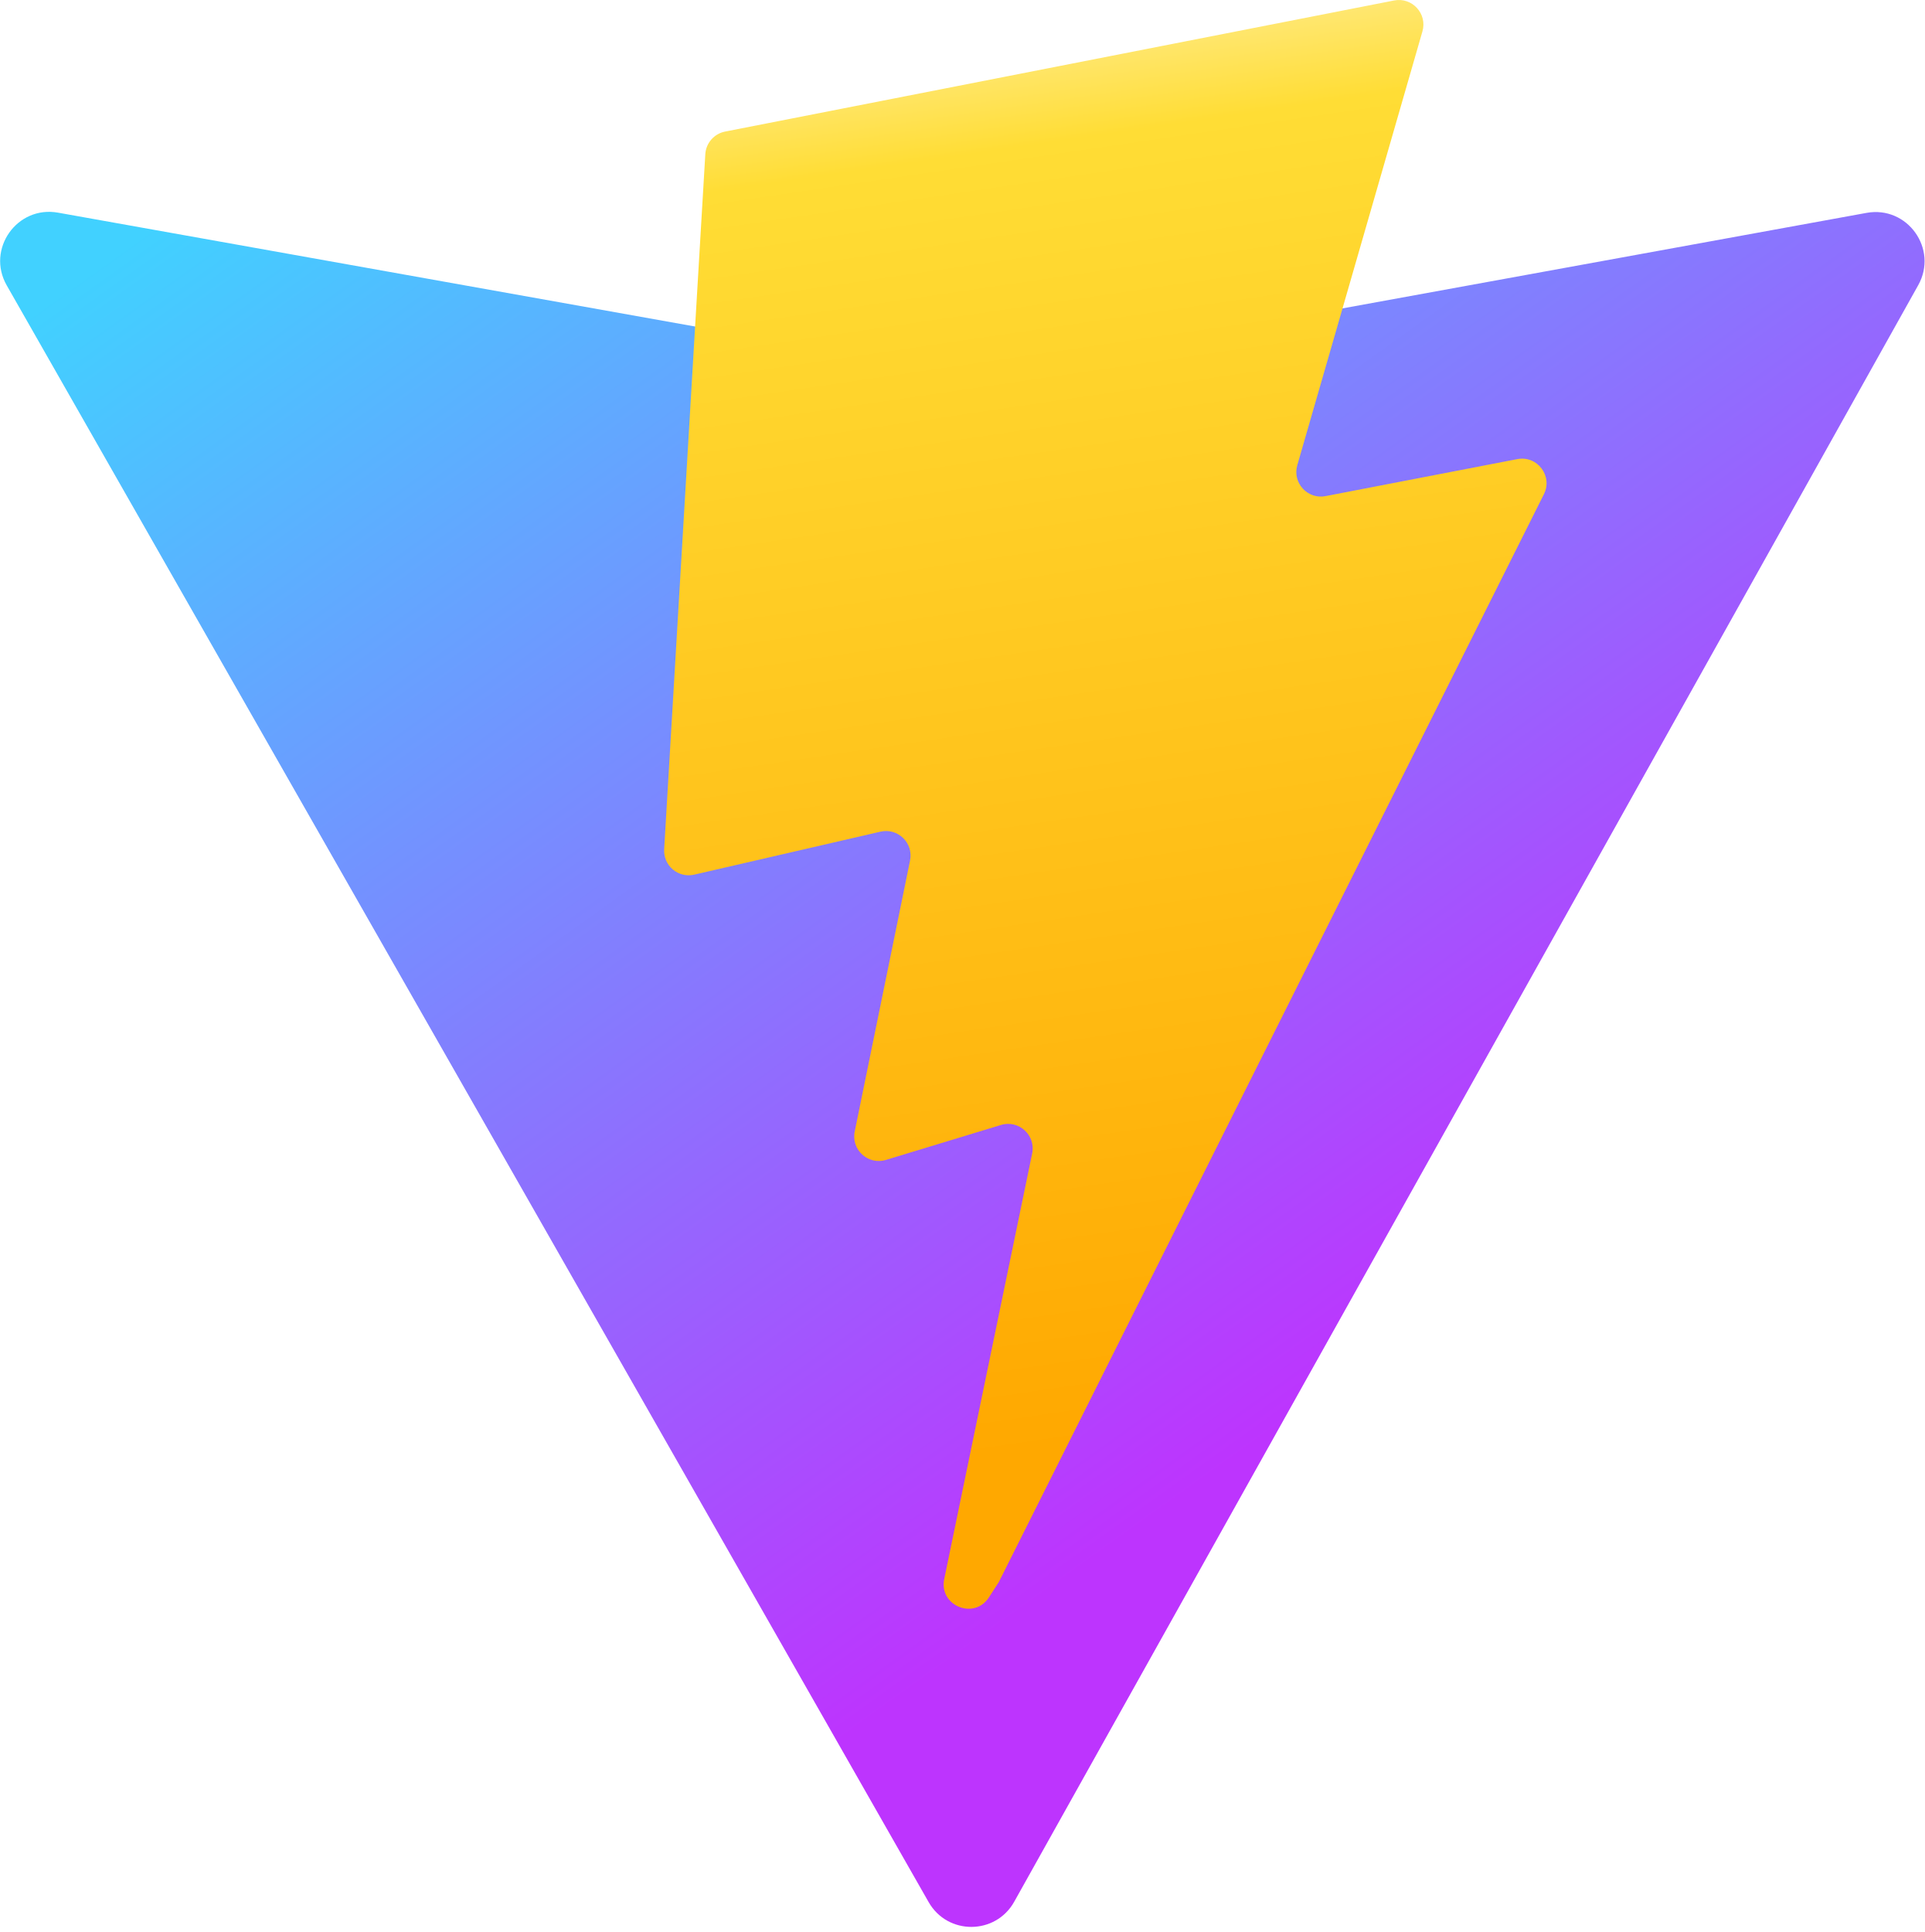
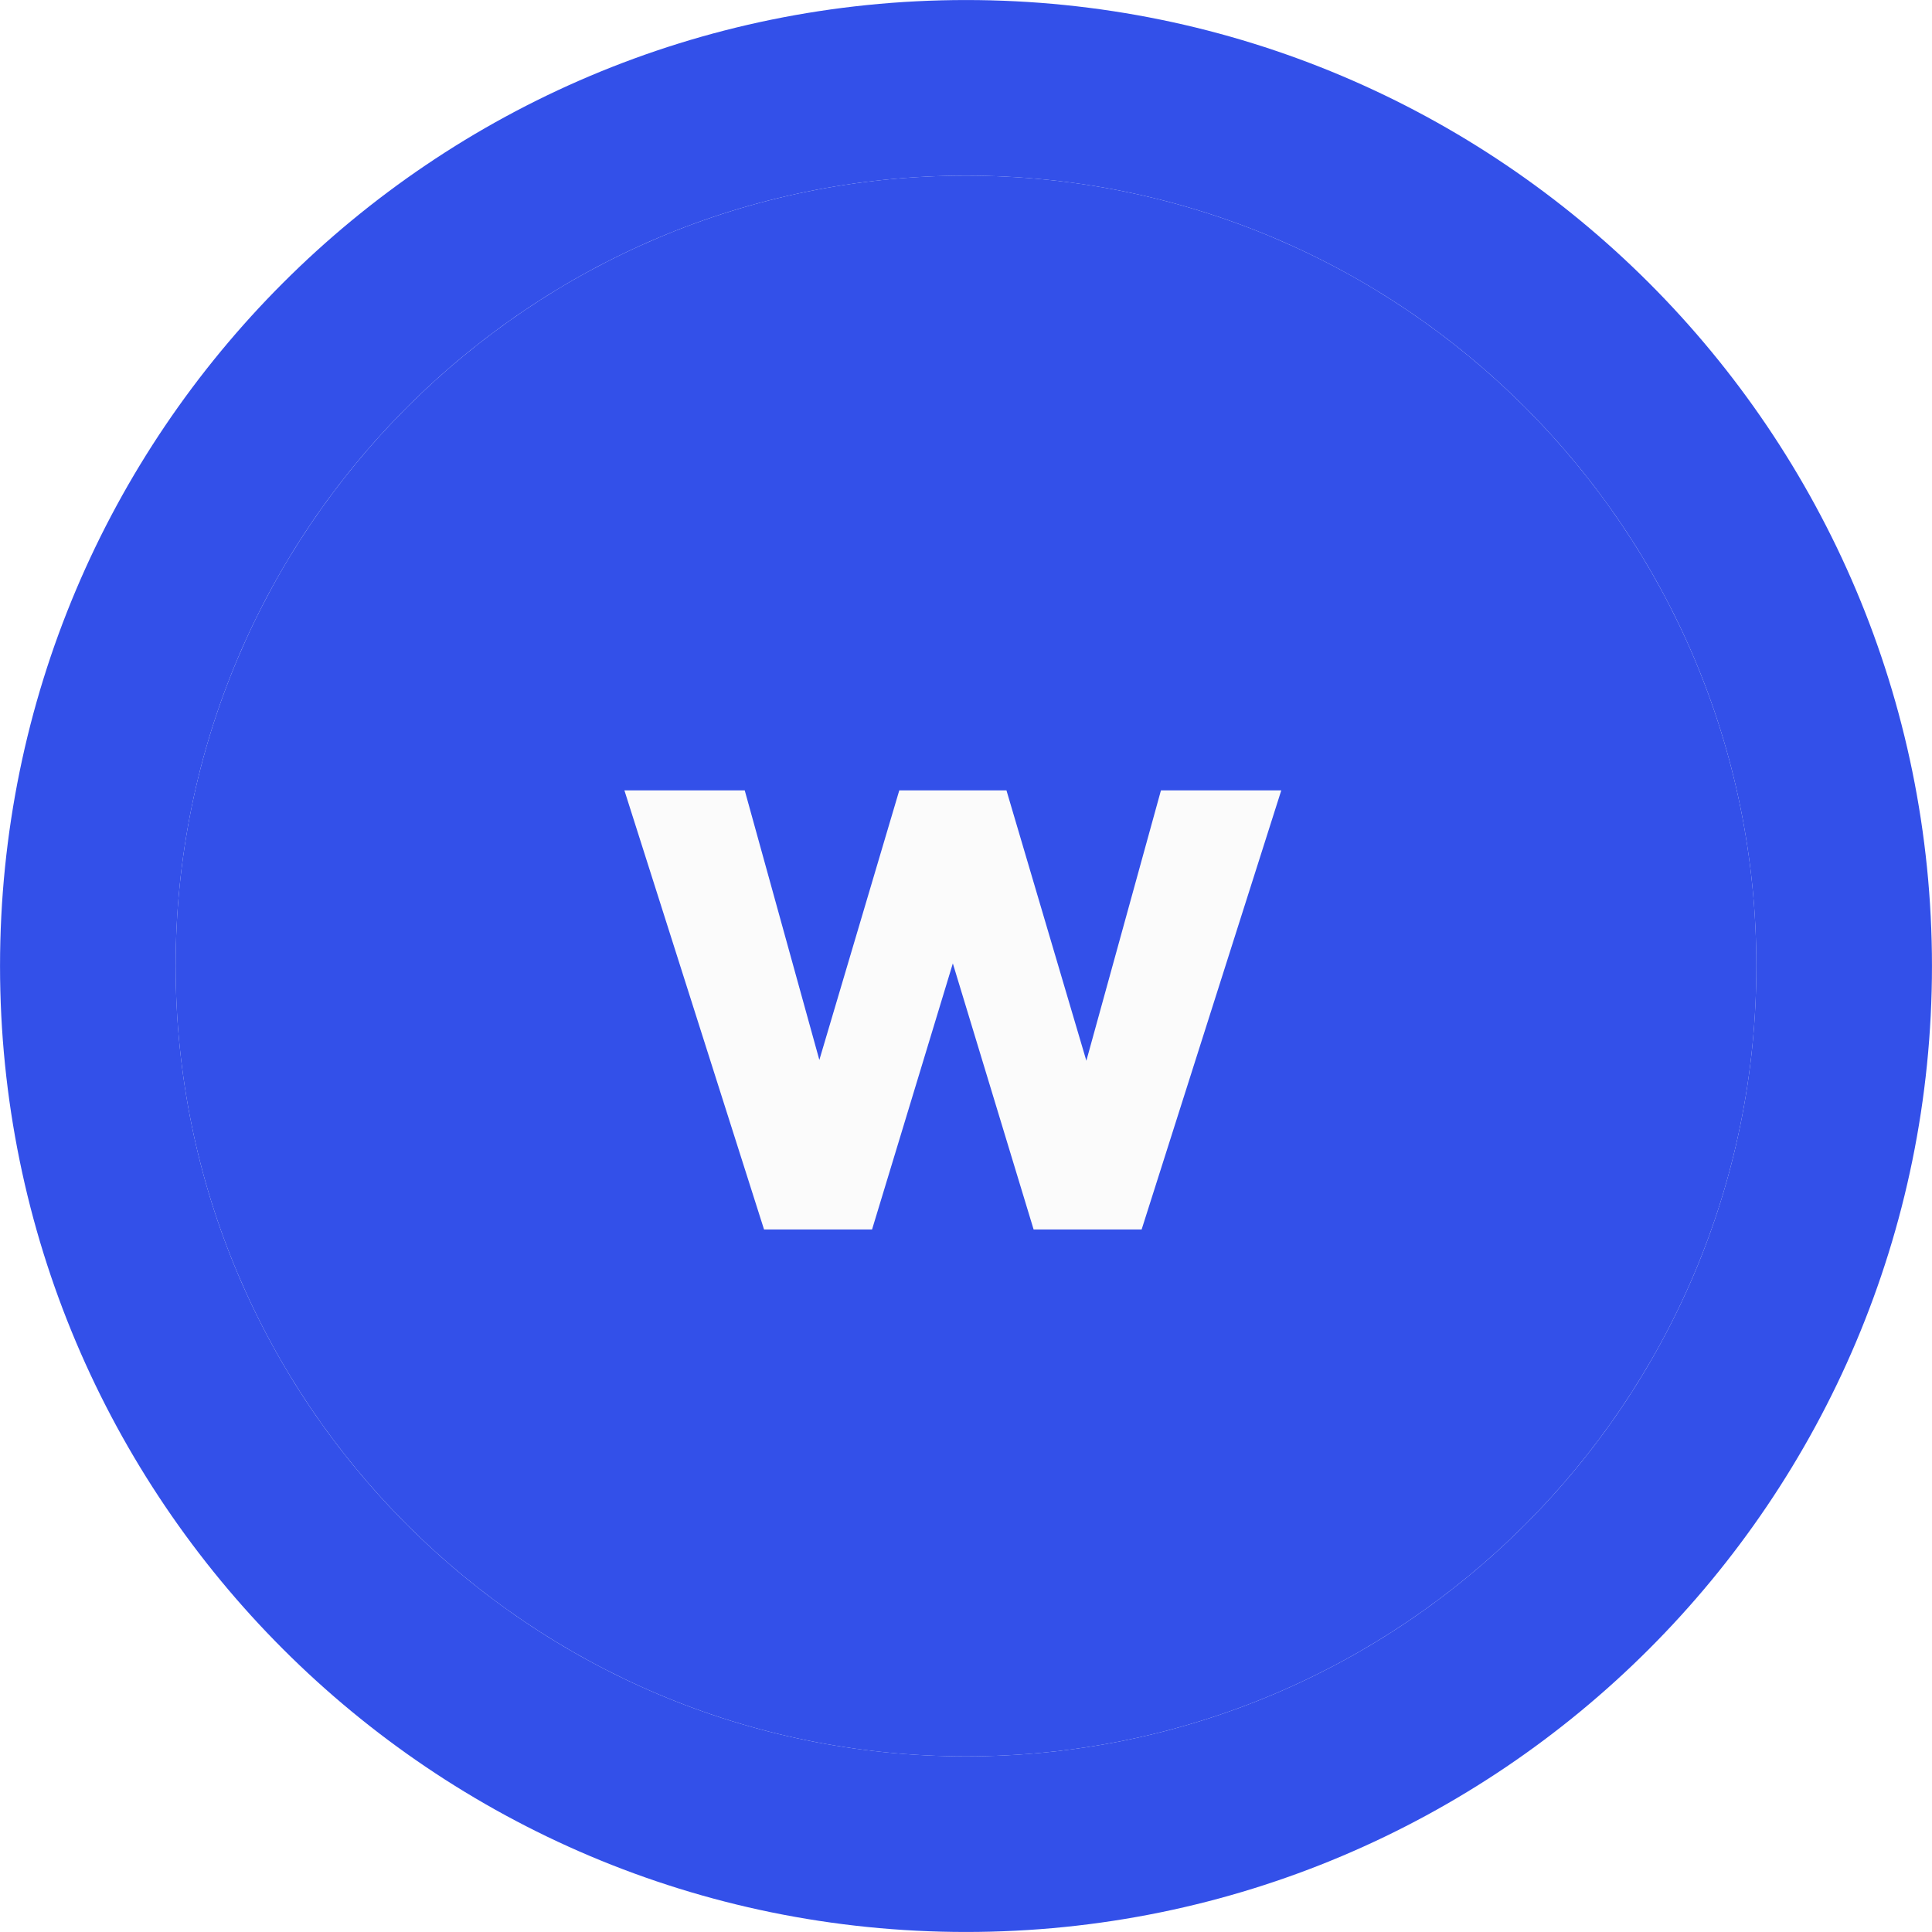
- <svg xmlns="http://www.w3.org/2000/svg" aria-hidden="true" role="img" class="iconify iconify--logos" width="31.88" height="32" preserveAspectRatio="xMidYMid meet" viewBox="0 0 256 257">
-   <defs>
-     <linearGradient id="IconifyId1813088fe1fbc01fb466" x1="-.828%" x2="57.636%" y1="7.652%" y2="78.411%">
-       <stop offset="0%" stop-color="#41D1FF" />
-       <stop offset="100%" stop-color="#BD34FE" />
-     </linearGradient>
-     <linearGradient id="IconifyId1813088fe1fbc01fb467" x1="43.376%" x2="50.316%" y1="2.242%" y2="89.03%">
-       <stop offset="0%" stop-color="#FFEA83" />
-       <stop offset="8.333%" stop-color="#FFDD35" />
-       <stop offset="100%" stop-color="#FFA800" />
-     </linearGradient>
-   </defs>
-   <path fill="url(#IconifyId1813088fe1fbc01fb466)" d="M255.153 37.938L134.897 252.976c-2.483 4.44-8.862 4.466-11.382.048L.875 37.958c-2.746-4.814 1.371-10.646 6.827-9.67l120.385 21.517a6.537 6.537 0 0 0 2.322-.004l117.867-21.483c5.438-.991 9.574 4.796 6.877 9.62Z" />
-   <path fill="url(#IconifyId1813088fe1fbc01fb467)" d="M185.432.063L96.44 17.501a3.268 3.268 0 0 0-2.634 3.014l-5.474 92.456a3.268 3.268 0 0 0 3.997 3.378l24.777-5.718c2.318-.535 4.413 1.507 3.936 3.838l-7.361 36.047c-.495 2.426 1.782 4.5 4.151 3.78l15.304-4.649c2.372-.72 4.652 1.36 4.15 3.788l-11.698 56.621c-.732 3.542 3.979 5.473 5.943 2.437l1.313-2.028l72.516-144.72c1.215-2.423-.88-5.186-3.54-4.672l-25.505 4.922c-2.396.462-4.435-1.77-3.759-4.114l16.646-57.705c.677-2.35-1.37-4.583-3.769-4.113Z" />
+ <svg xmlns="http://www.w3.org/2000/svg" viewBox="0 0 32 32">
+   <path fill="#3350e9" d="M16 2.909c7.23 0 13.091 5.861 13.091 13.091s-5.861 13.091-13.091 13.091c-7.23 0-13.091-5.861-13.091-13.091s5.861-13.091 13.091-13.091z" />
+   <path fill="none" stroke="#3350e9" stroke-linejoin="miter" stroke-linecap="butt" stroke-miterlimit="4" stroke-width="2.909" d="M16 1.455c8.033 0 14.545 6.512 14.545 14.545s-6.512 14.545-14.545 14.545c-8.033 0-14.545-6.512-14.545-14.545s6.512-14.545 14.545-14.545z" />
+   <path fill="#fbfbfb" d="M17.993 17.571l1.236-4.48h1.993l-2.313 7.273h-1.789l-1.338-4.407-1.338 4.407h-1.789l-2.313-7.273h1.993l1.236 4.465 1.324-4.465h1.775l1.324 4.48z" />
</svg>
